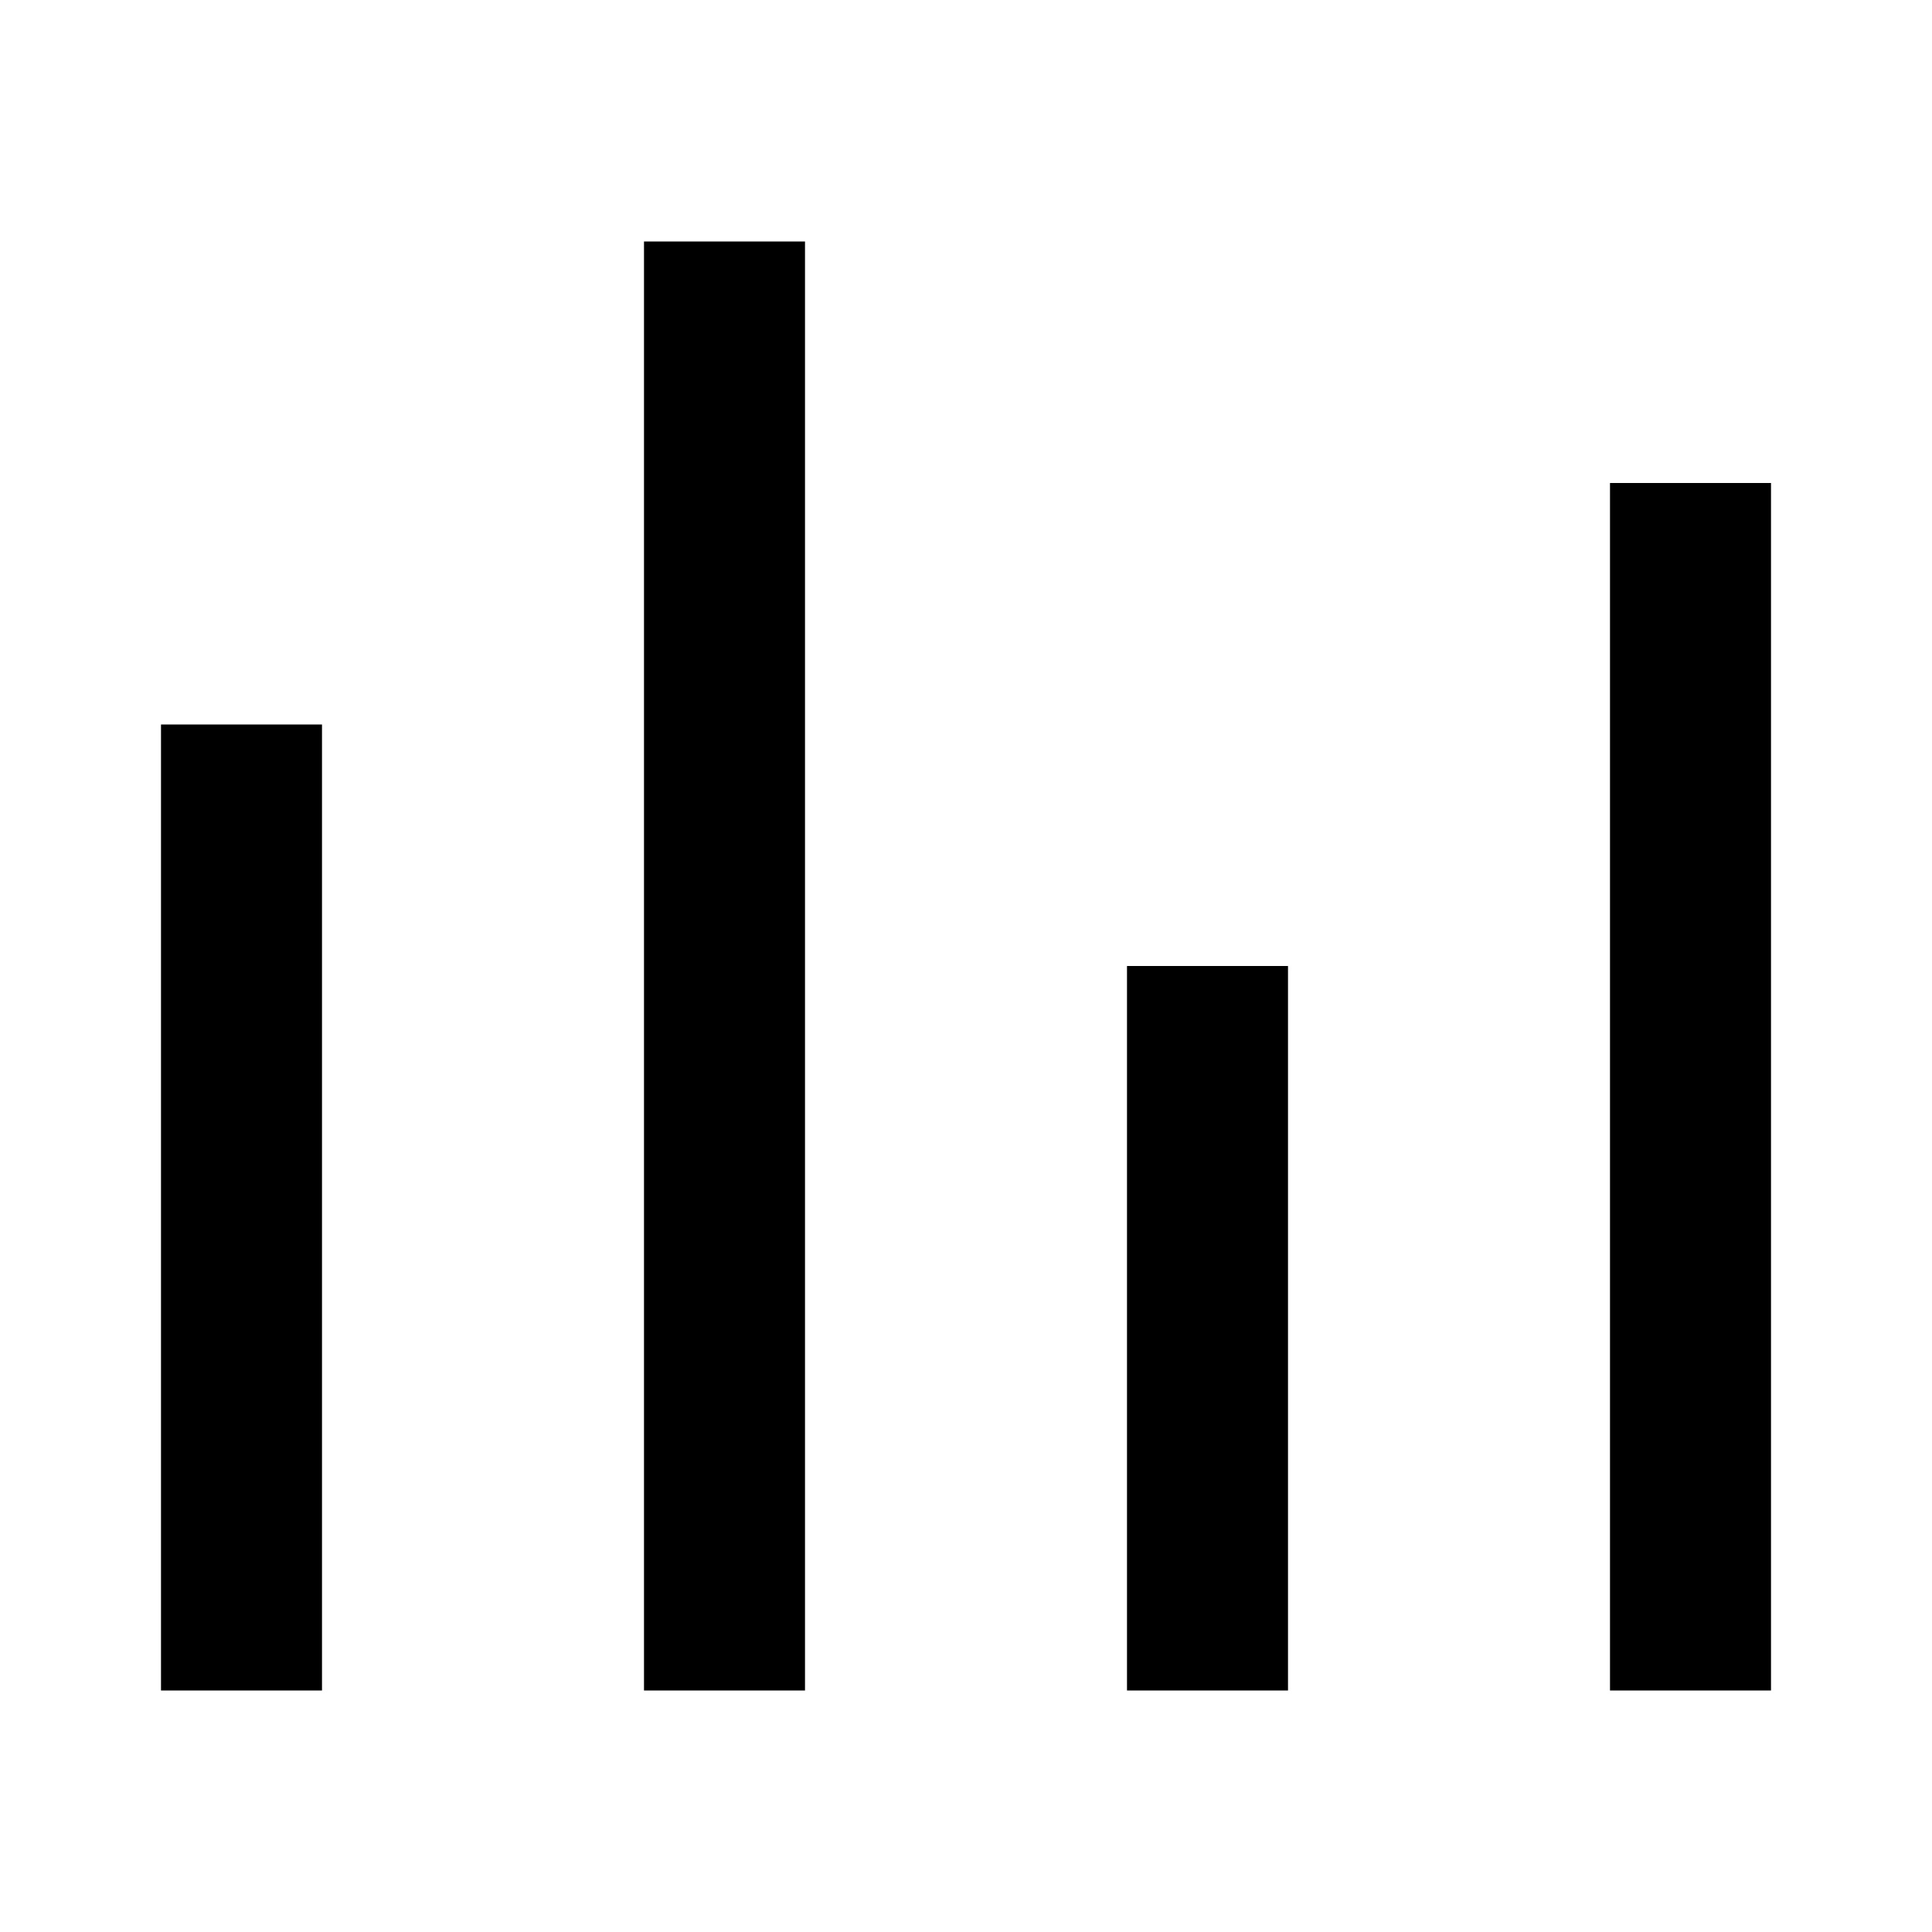
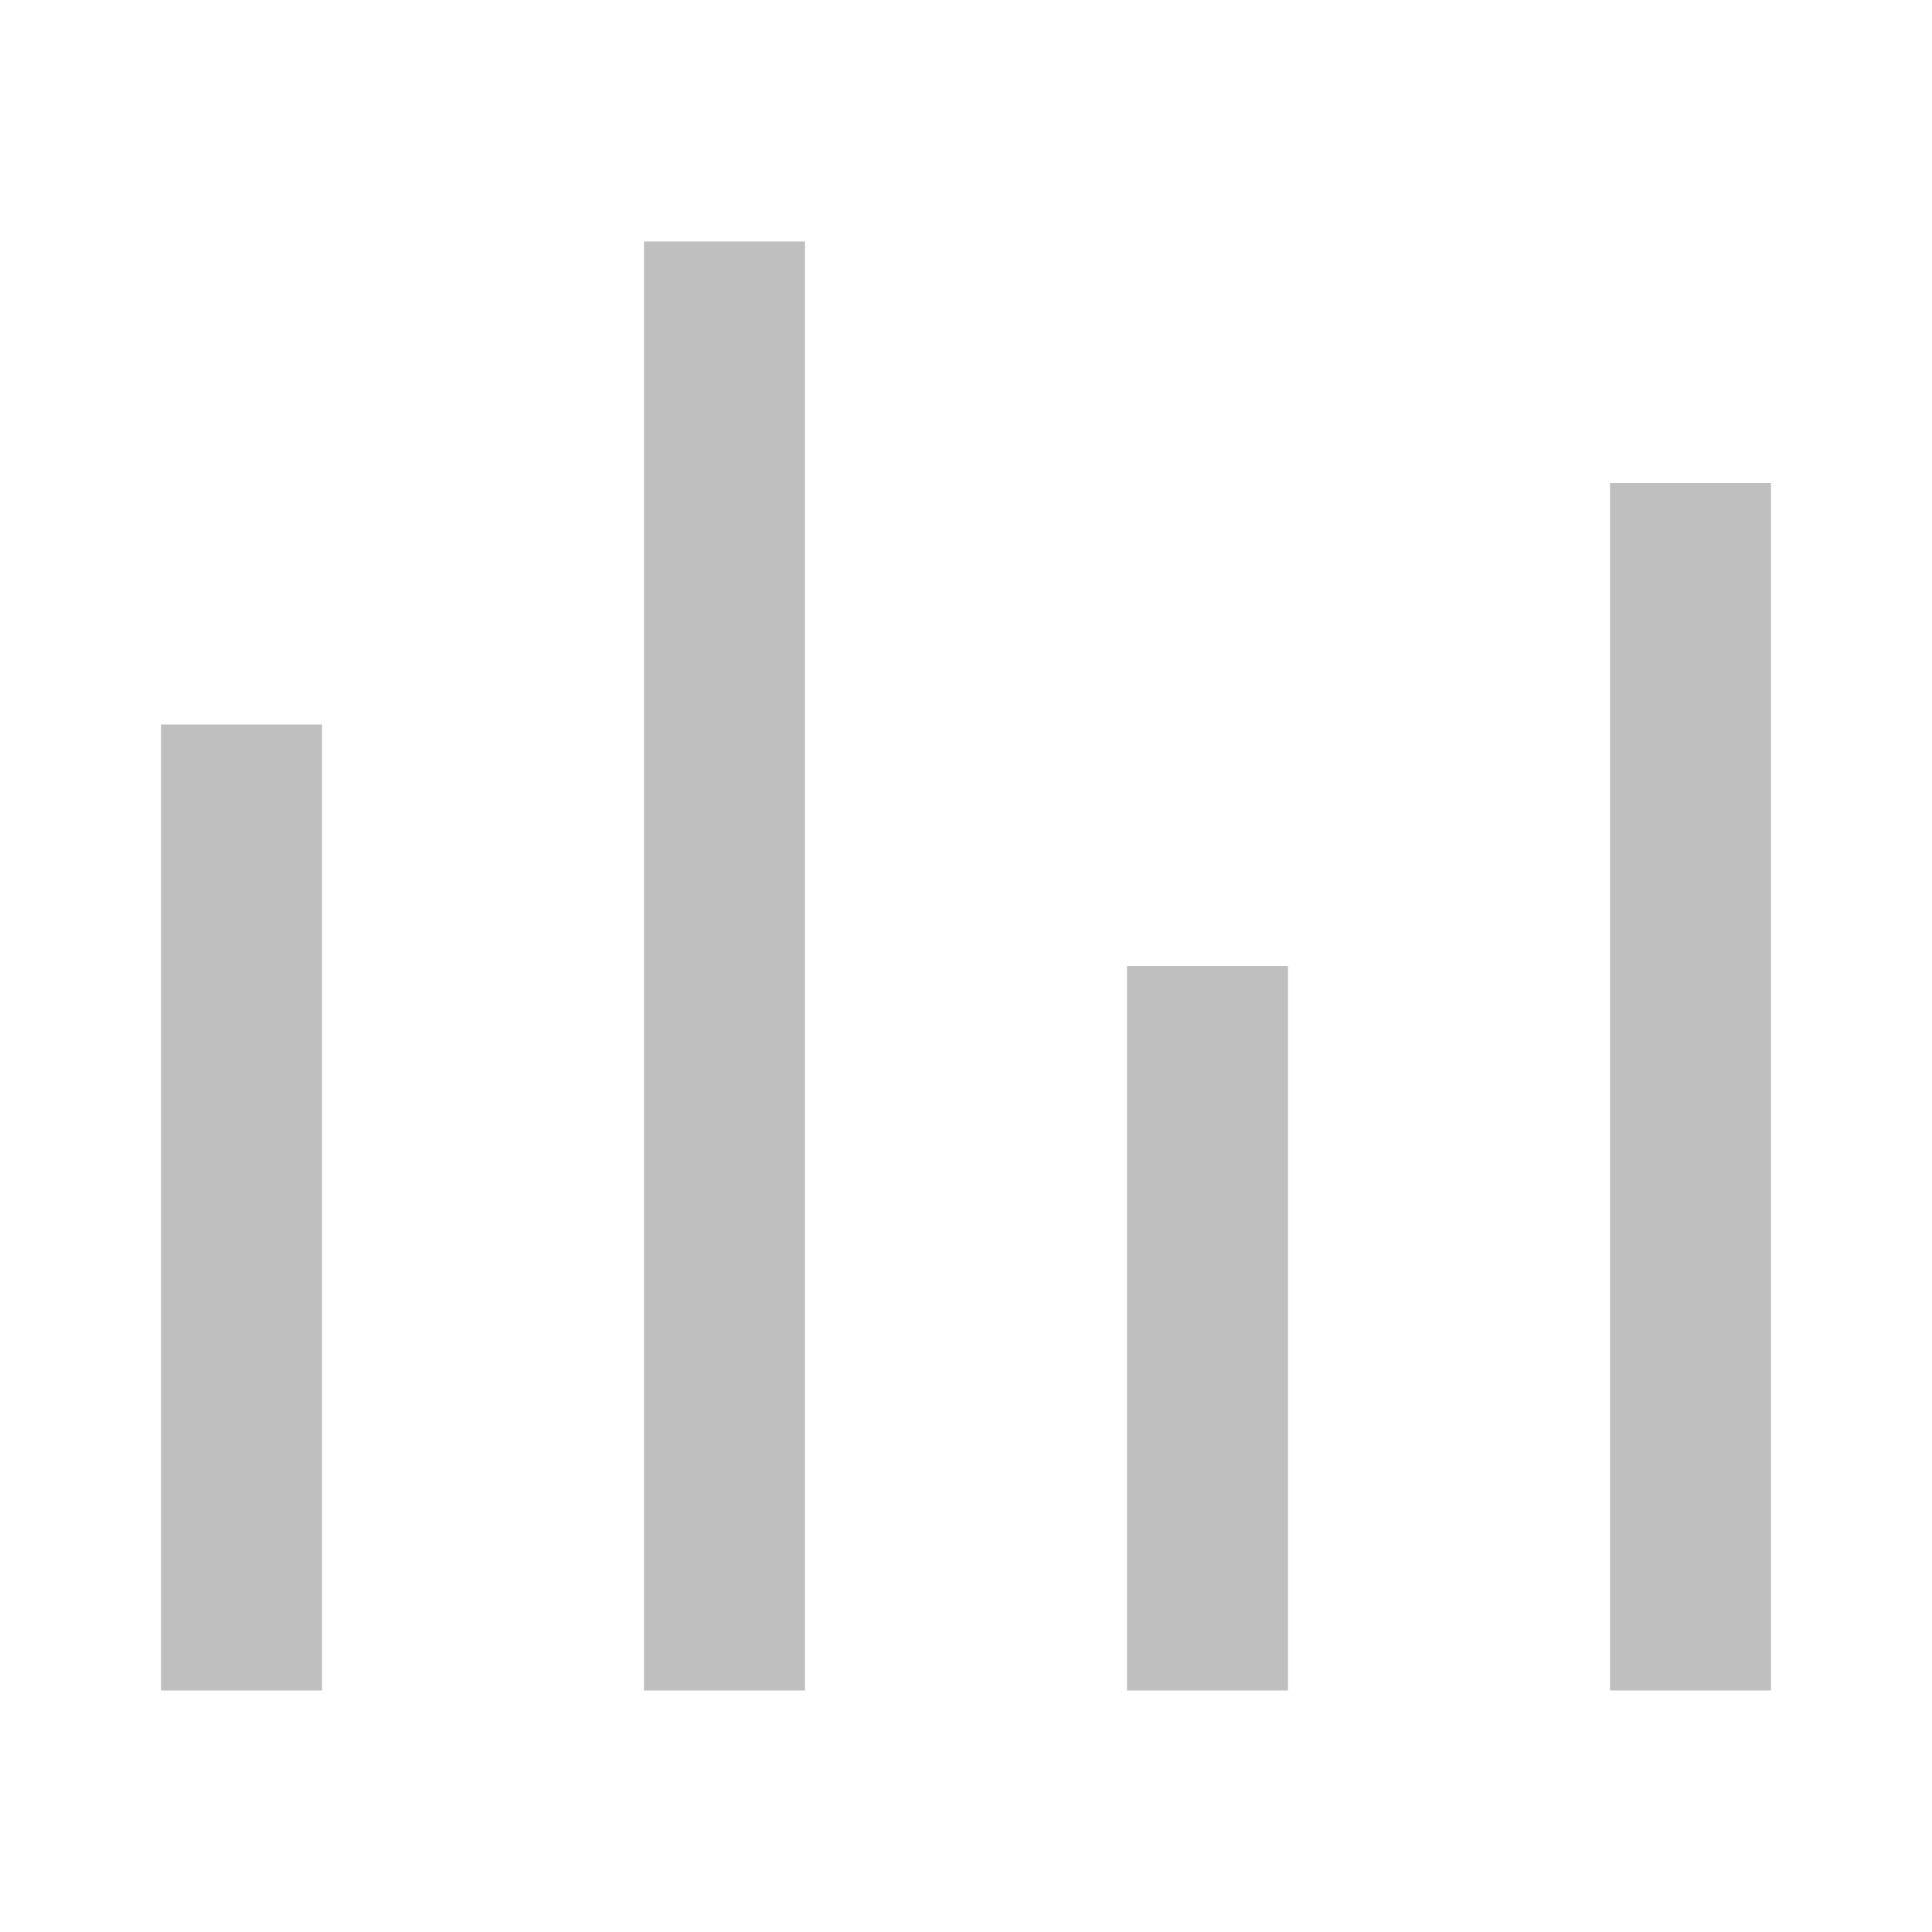
<svg xmlns="http://www.w3.org/2000/svg" viewBox="0 0 24 24" width="24" height="24">
  <path fill="none" d="M0 0h24v24H0z" />
-   <path d="M2 9h2v12H2V9zm6-6h2v18H8V3zm6 9h2v9h-2v-9zm6-6h2v15h-2V6z" />
+   <path d="M2 9h2v12H2V9zm6-6h2v18H8V3zm6 9h2v9h-2v-9zm6-6h2v15h-2V6z" fill-opacity="25%" />
</svg>
